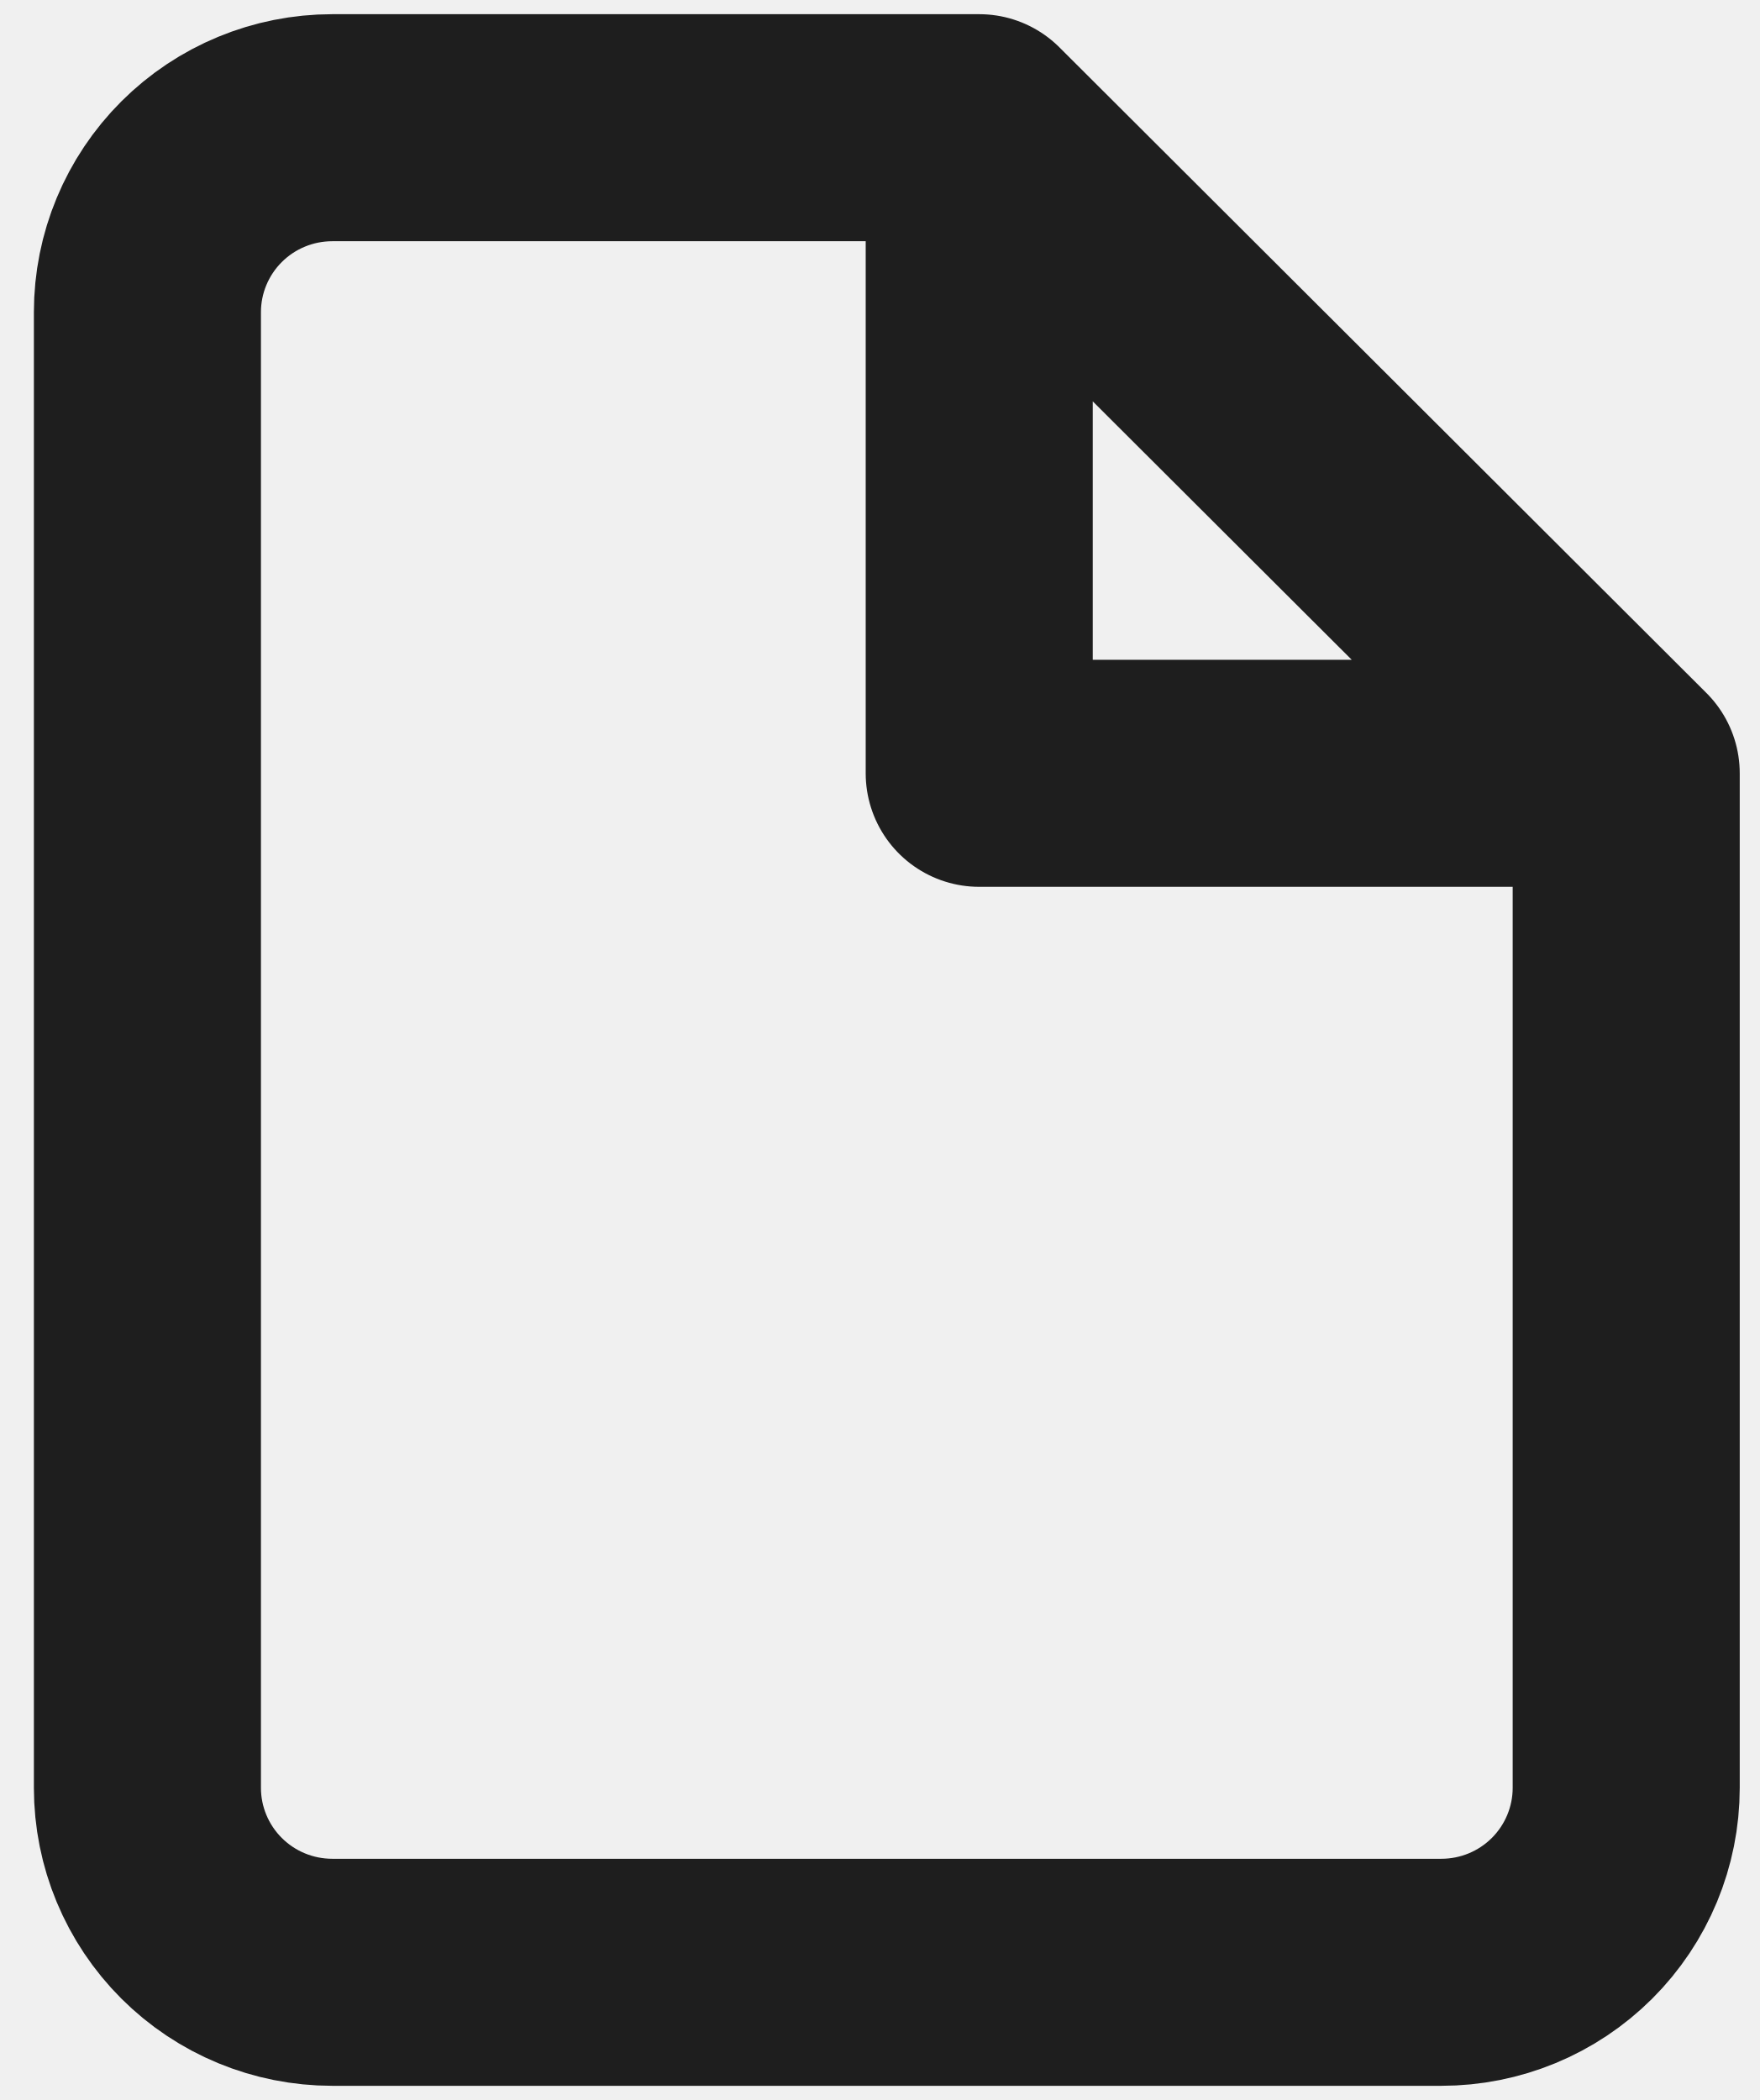
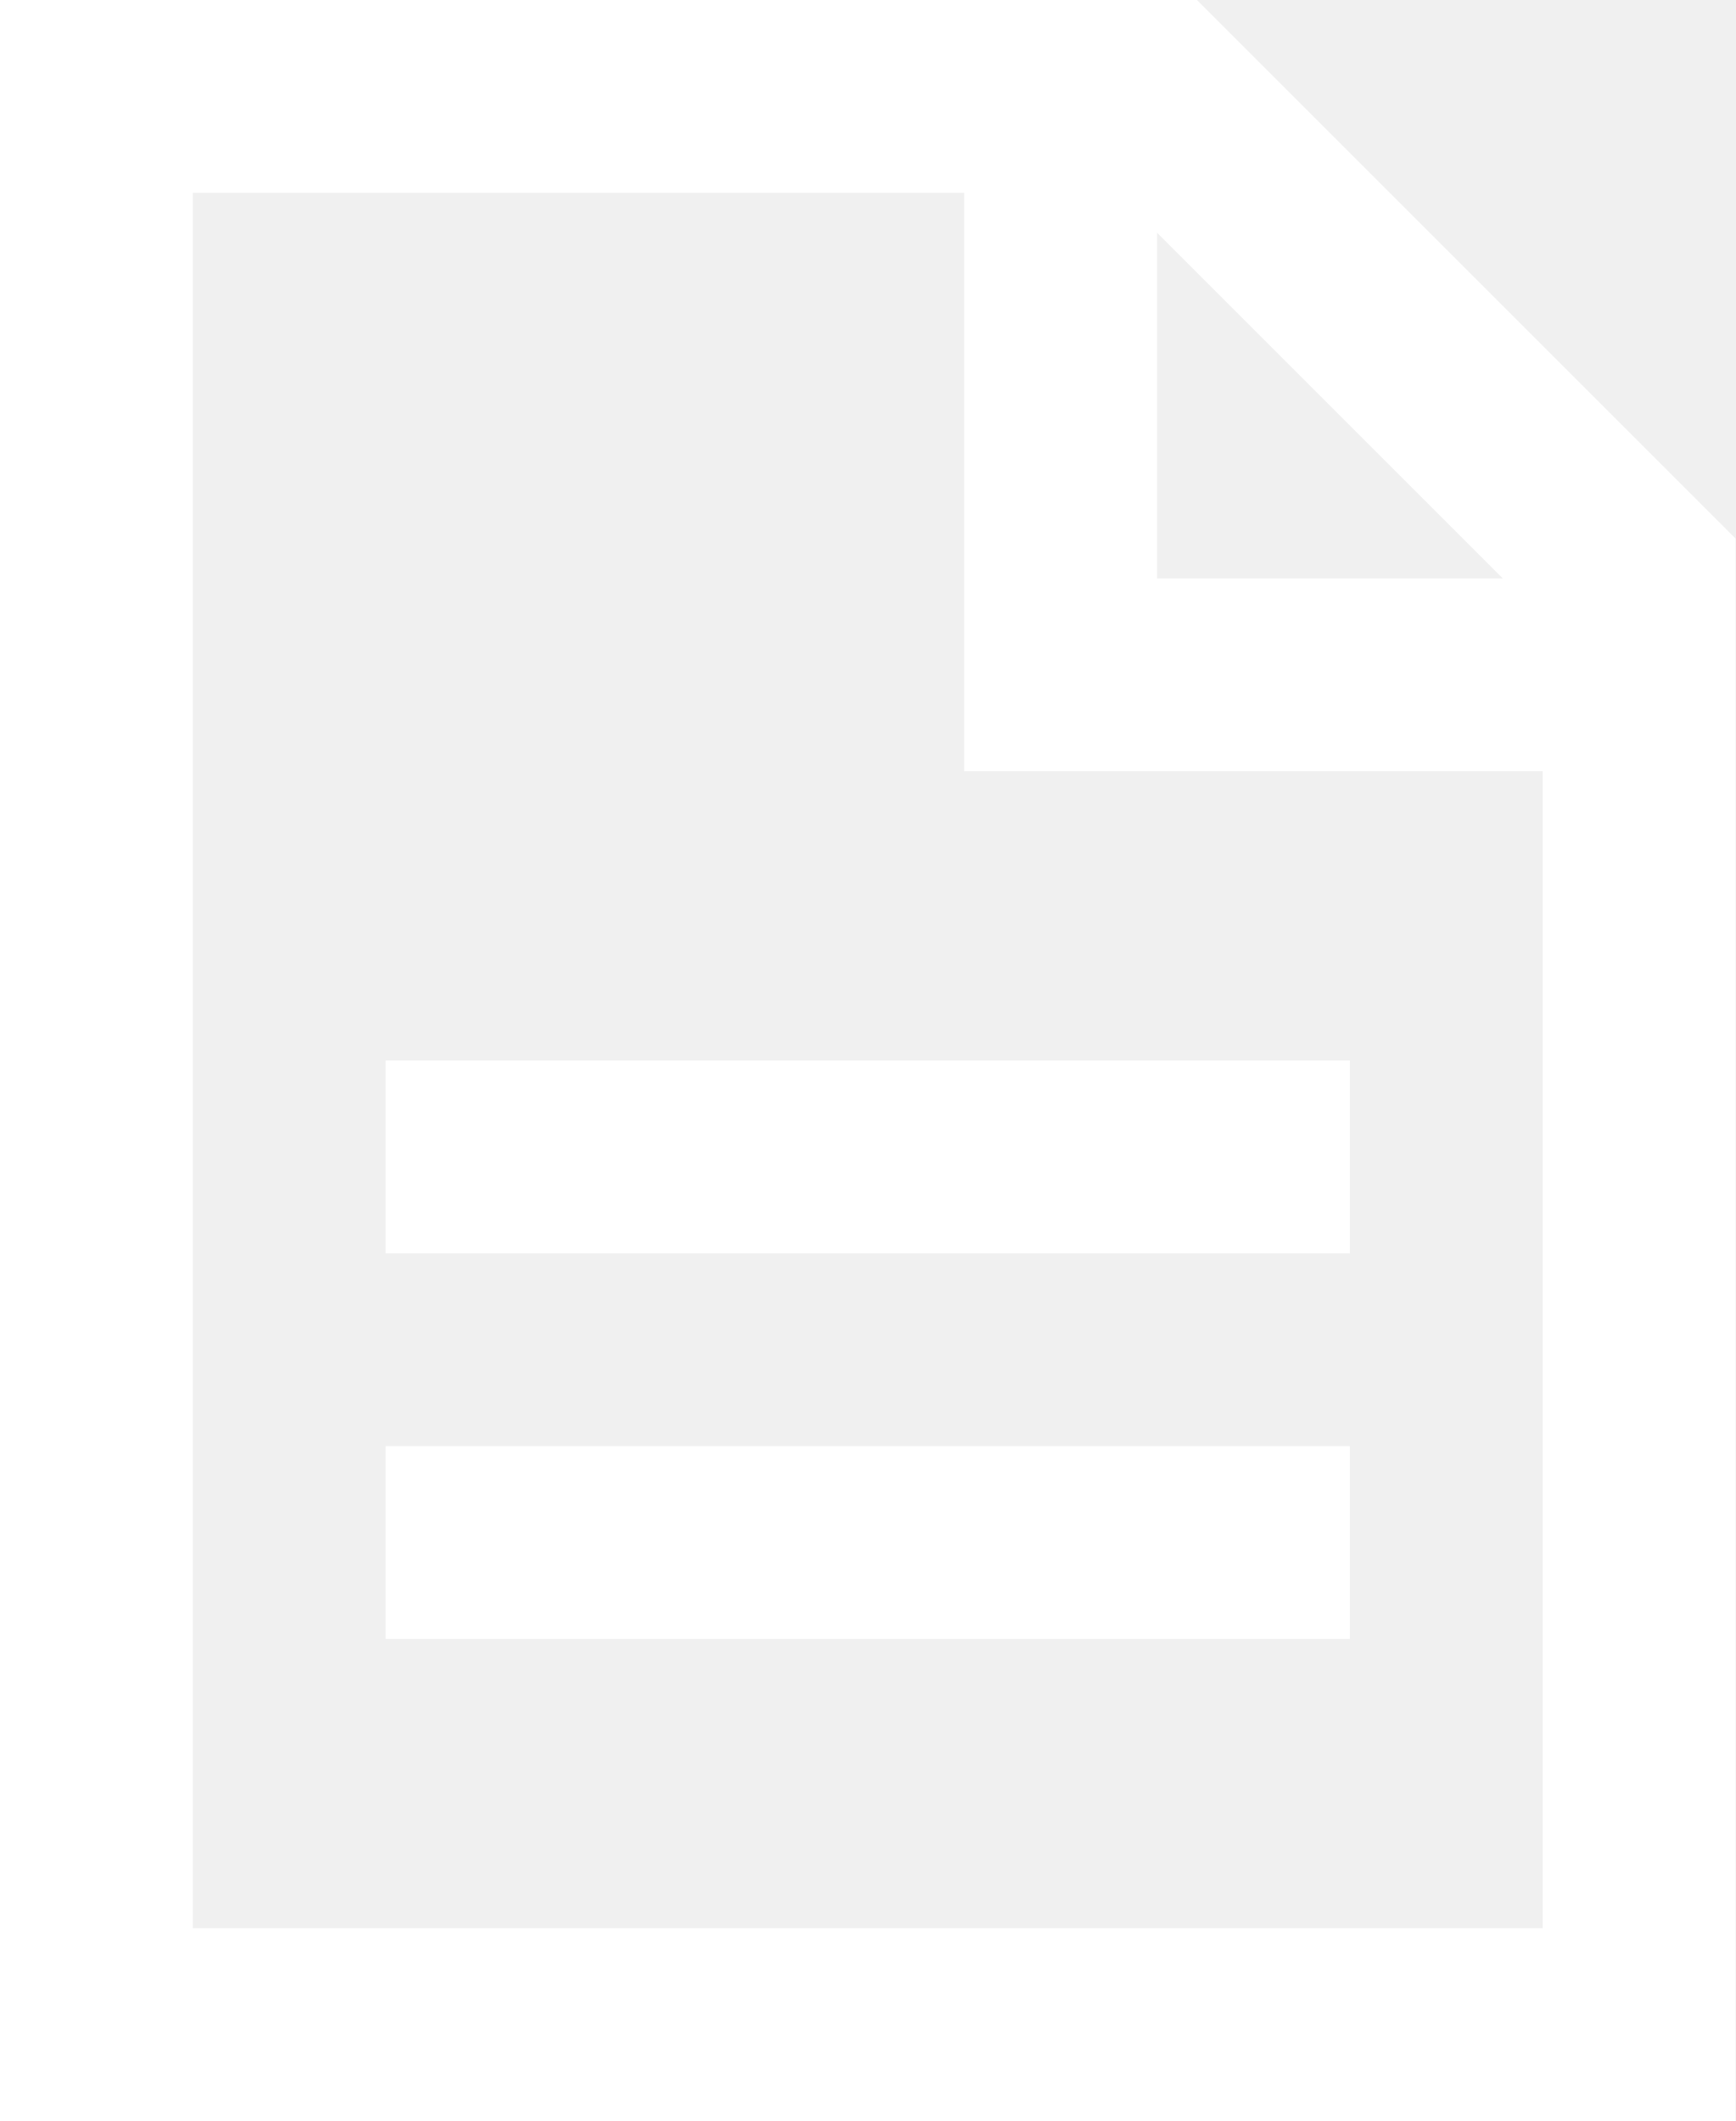
- <svg xmlns="http://www.w3.org/2000/svg" width="31" height="37" viewBox="0 0 31 37" fill="none">
-   <path d="M17.251 2.25H5.854C4.99 2.25 4.162 2.592 3.551 3.202C2.941 3.811 2.597 4.638 2.597 5.5V31.5C2.597 32.362 2.941 33.189 3.551 33.798C4.162 34.408 4.99 34.75 5.854 34.75H25.392C26.256 34.75 27.084 34.408 27.695 33.798C28.305 33.189 28.649 32.362 28.649 31.5V13.625M17.251 2.25L28.649 13.625M17.251 2.25V13.625H28.649" stroke="#1E1E1E" stroke-width="4" stroke-linecap="round" stroke-linejoin="round" />
+ <svg xmlns="http://www.w3.org/2000/svg" width="18" height="22" viewBox="0 0 18 22" fill="none">
+   <path d="M0 0H12.414L18 5.586V22H0V0ZM15.586 6L12 2.414V6H15.586ZM10 2H2V20H16V8H10V2ZM4 11H14V13H4V11ZM4 15H14V17H4V15Z" fill="white" />
</svg>
